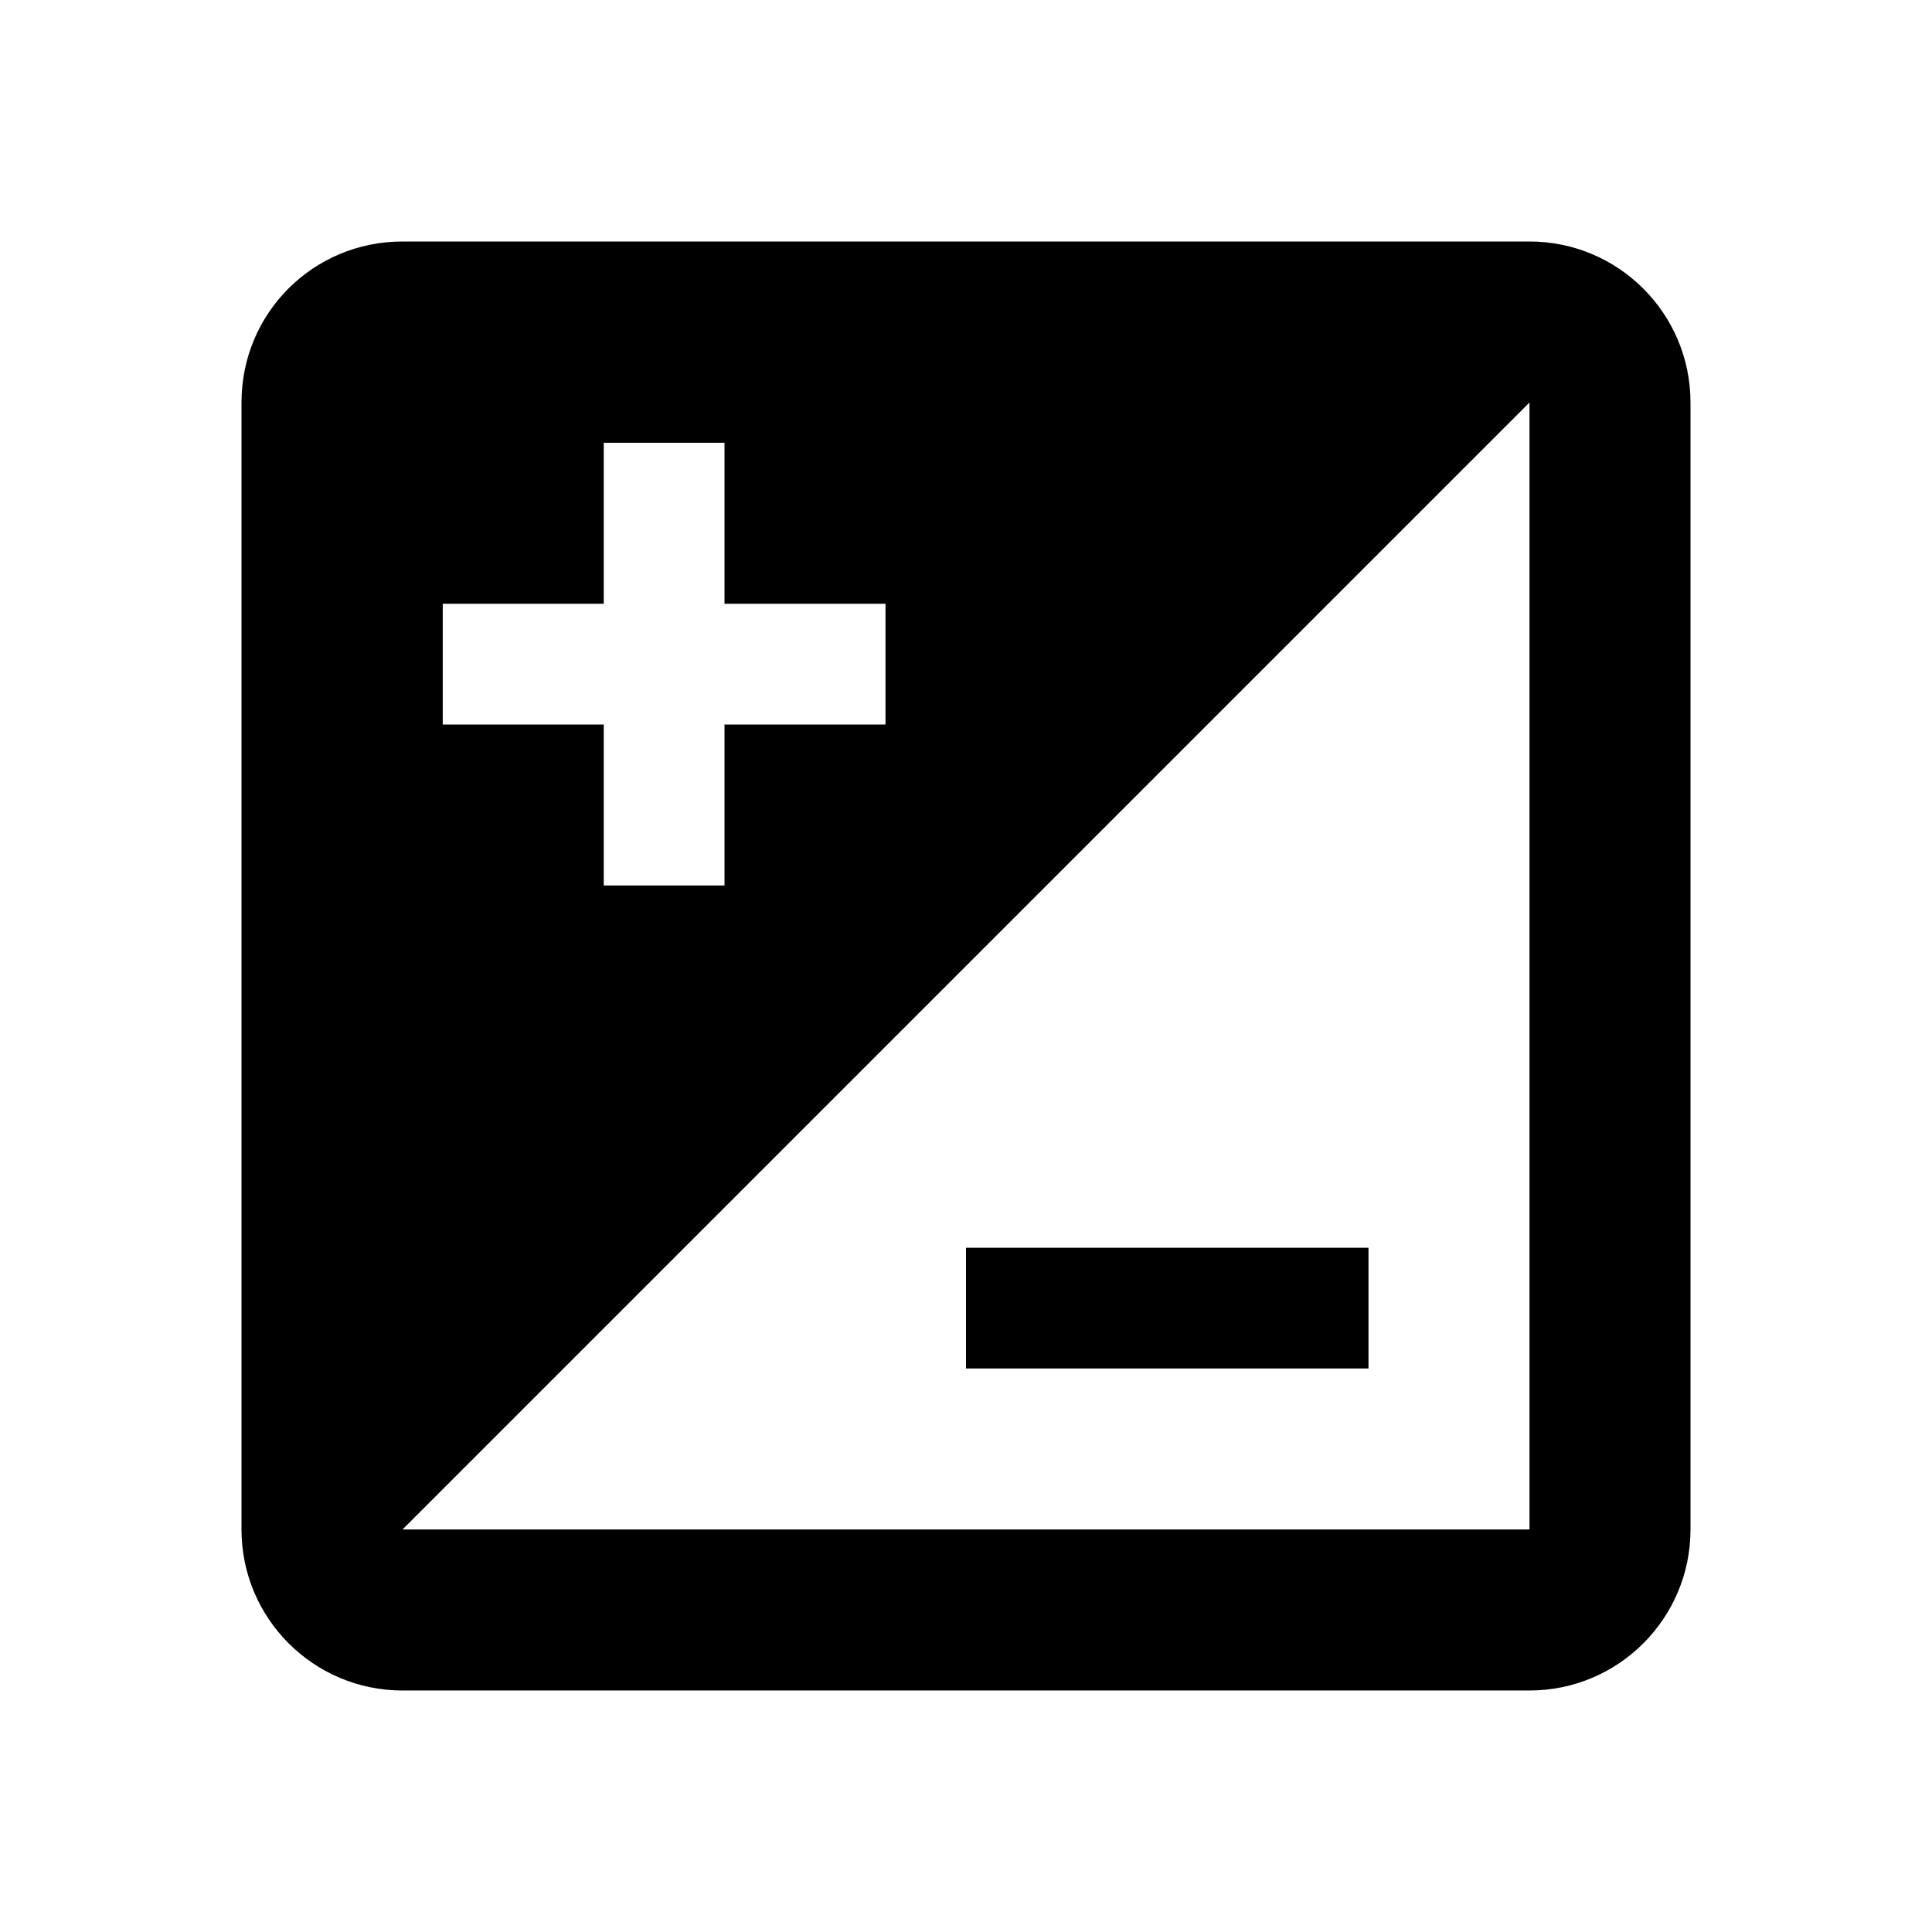
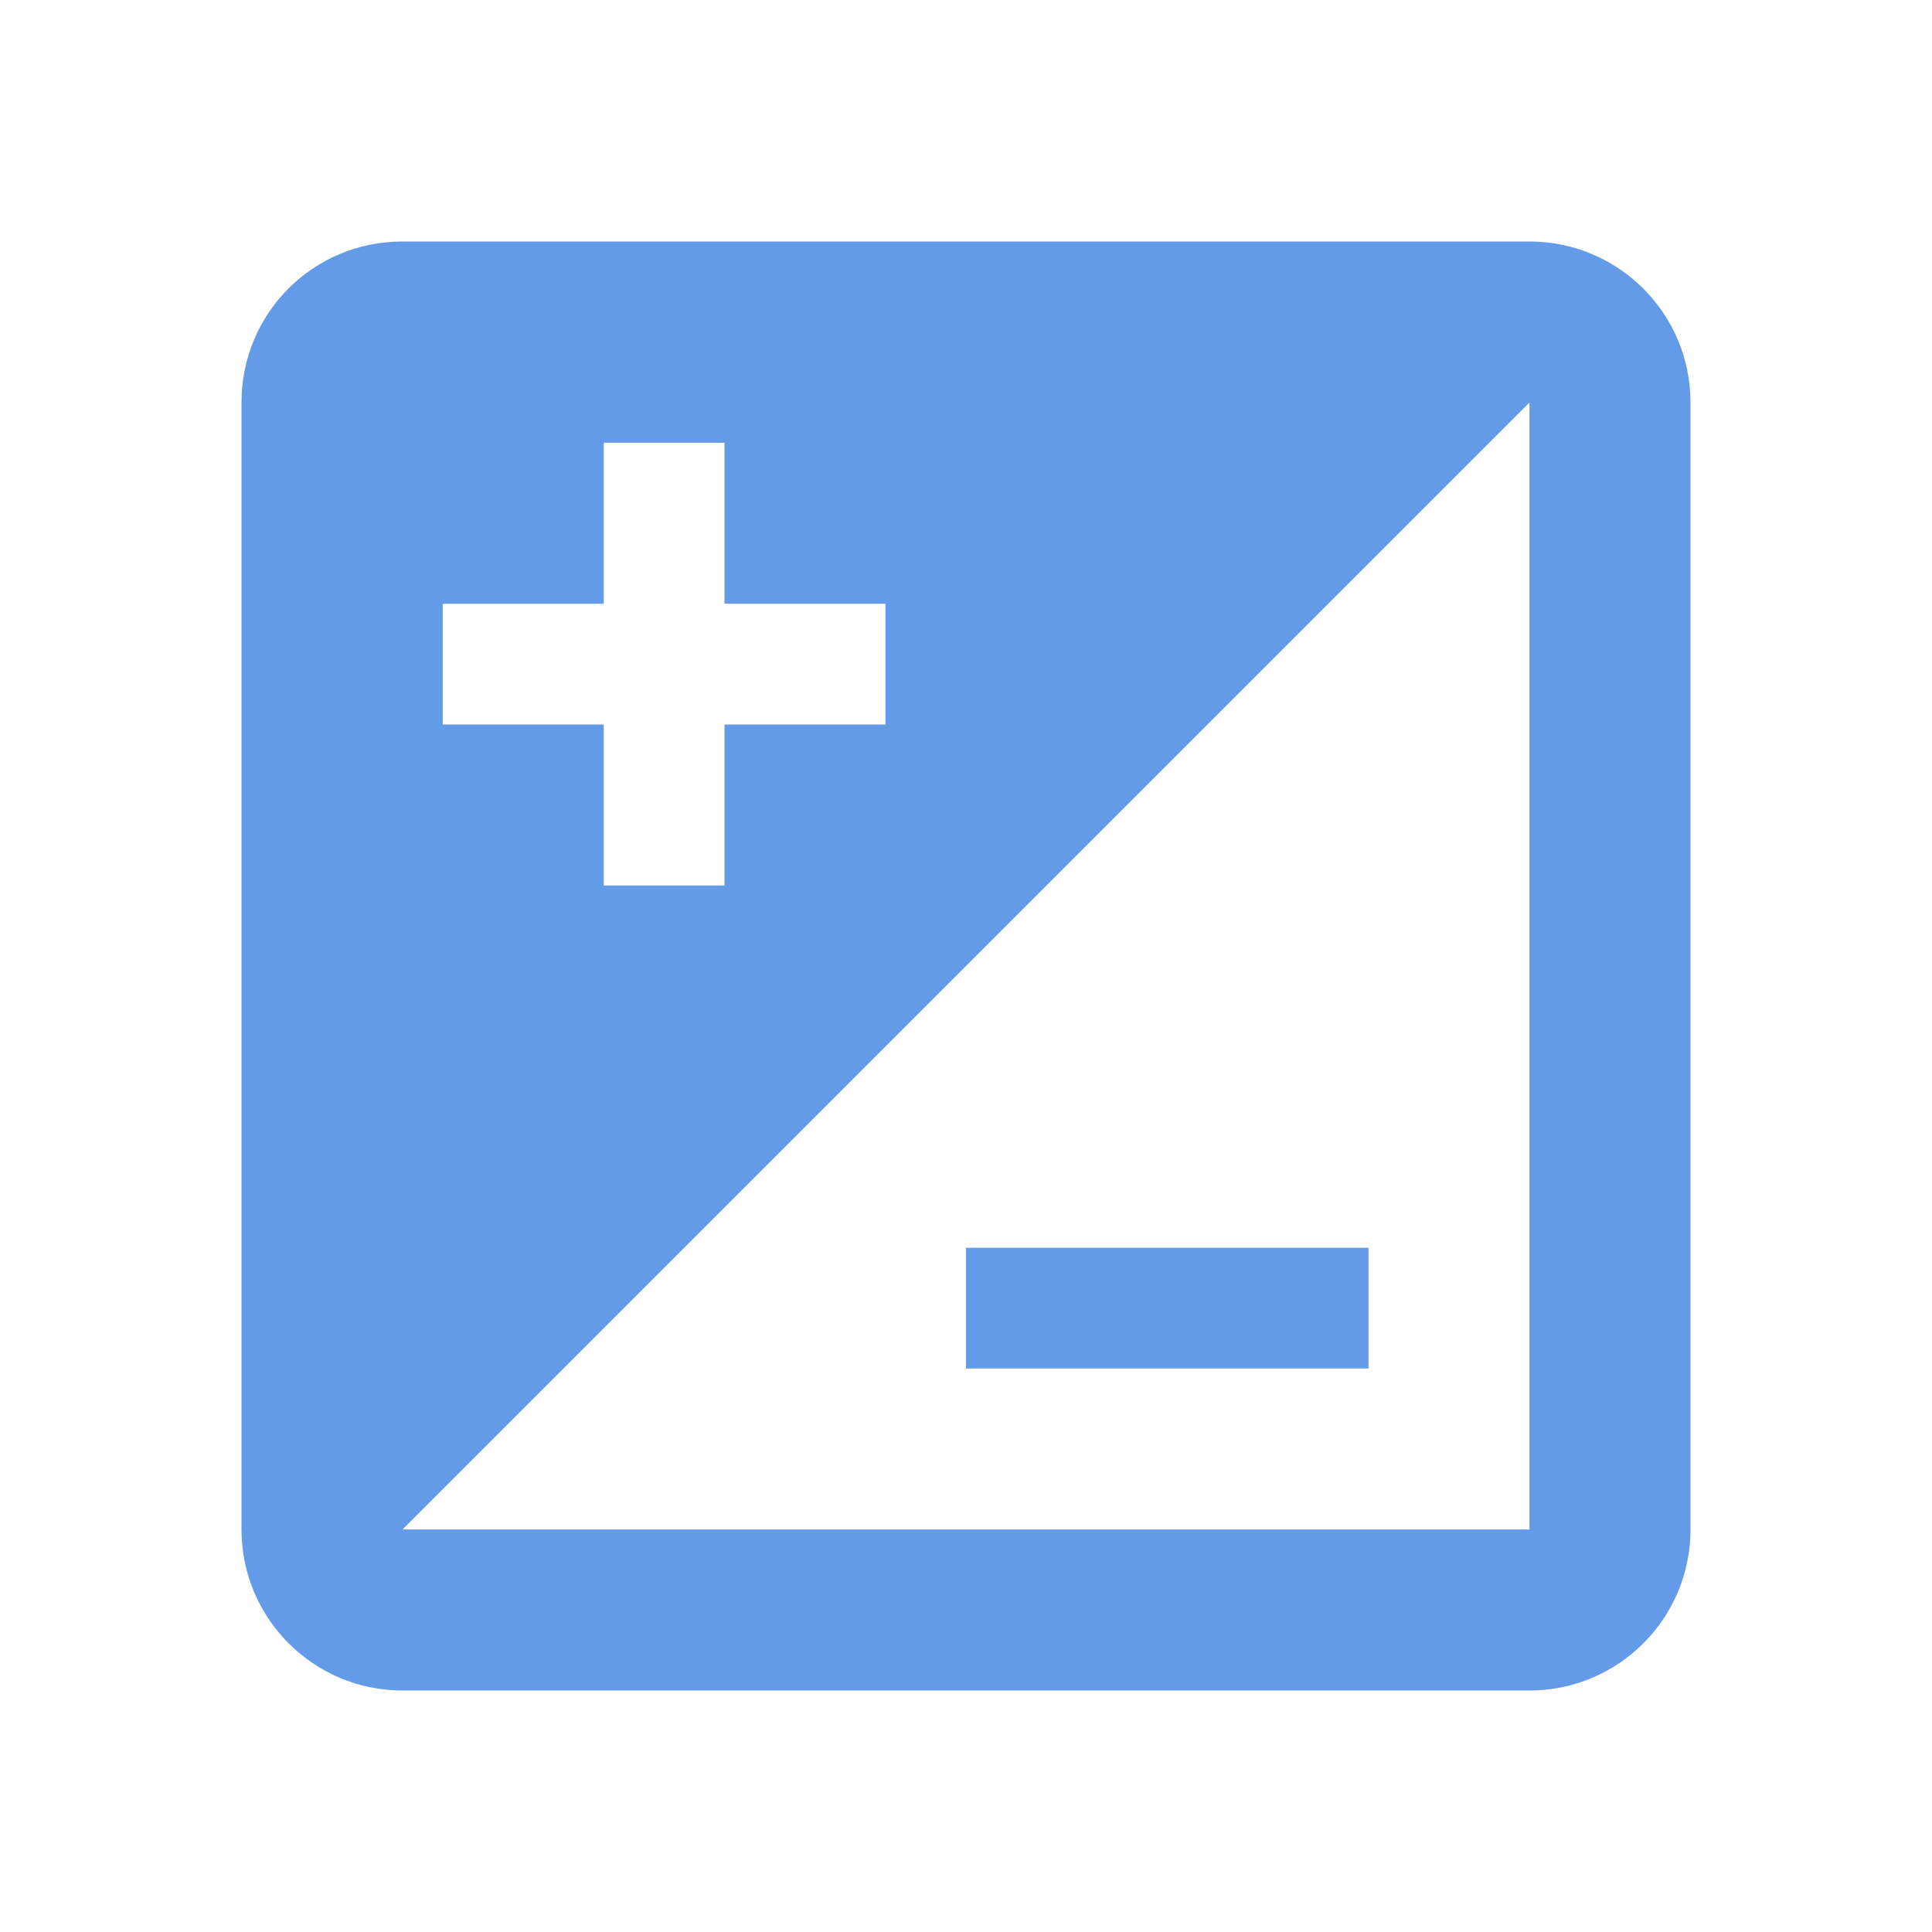
<svg xmlns="http://www.w3.org/2000/svg" t="1658999799419" class="icon" viewBox="0 0 1024 1024" version="1.1" p-id="20668" width="200" height="200">
  <defs>
    <style type="text/css" />
  </defs>
-   <path d="M725.333 661.333h-213.333V725.333h213.333m85.333 85.333H213.333L810.667 213.333M234.667 320h85.333v-85.333H384v85.333h85.333V384H384v85.333H320V384h-85.333M810.667 128H213.333c-47.36 0-85.333 37.973-85.333 85.333v597.333a85.333 85.333 0 0 0 85.333 85.333h597.333a85.333 85.333 0 0 0 85.333-85.333V213.333a85.333 85.333 0 0 0-85.333-85.333z" fill="" p-id="20669" />
+   <path d="M725.333 661.333h-213.333V725.333h213.333m85.333 85.333H213.333L810.667 213.333M234.667 320h85.333v-85.333H384v85.333h85.333V384H384v85.333H320V384h-85.333M810.667 128H213.333c-47.36 0-85.333 37.973-85.333 85.333v597.333a85.333 85.333 0 0 0 85.333 85.333h597.333a85.333 85.333 0 0 0 85.333-85.333V213.333a85.333 85.333 0 0 0-85.333-85.333z" fill="#639be9" p-id="20669" />
</svg>
